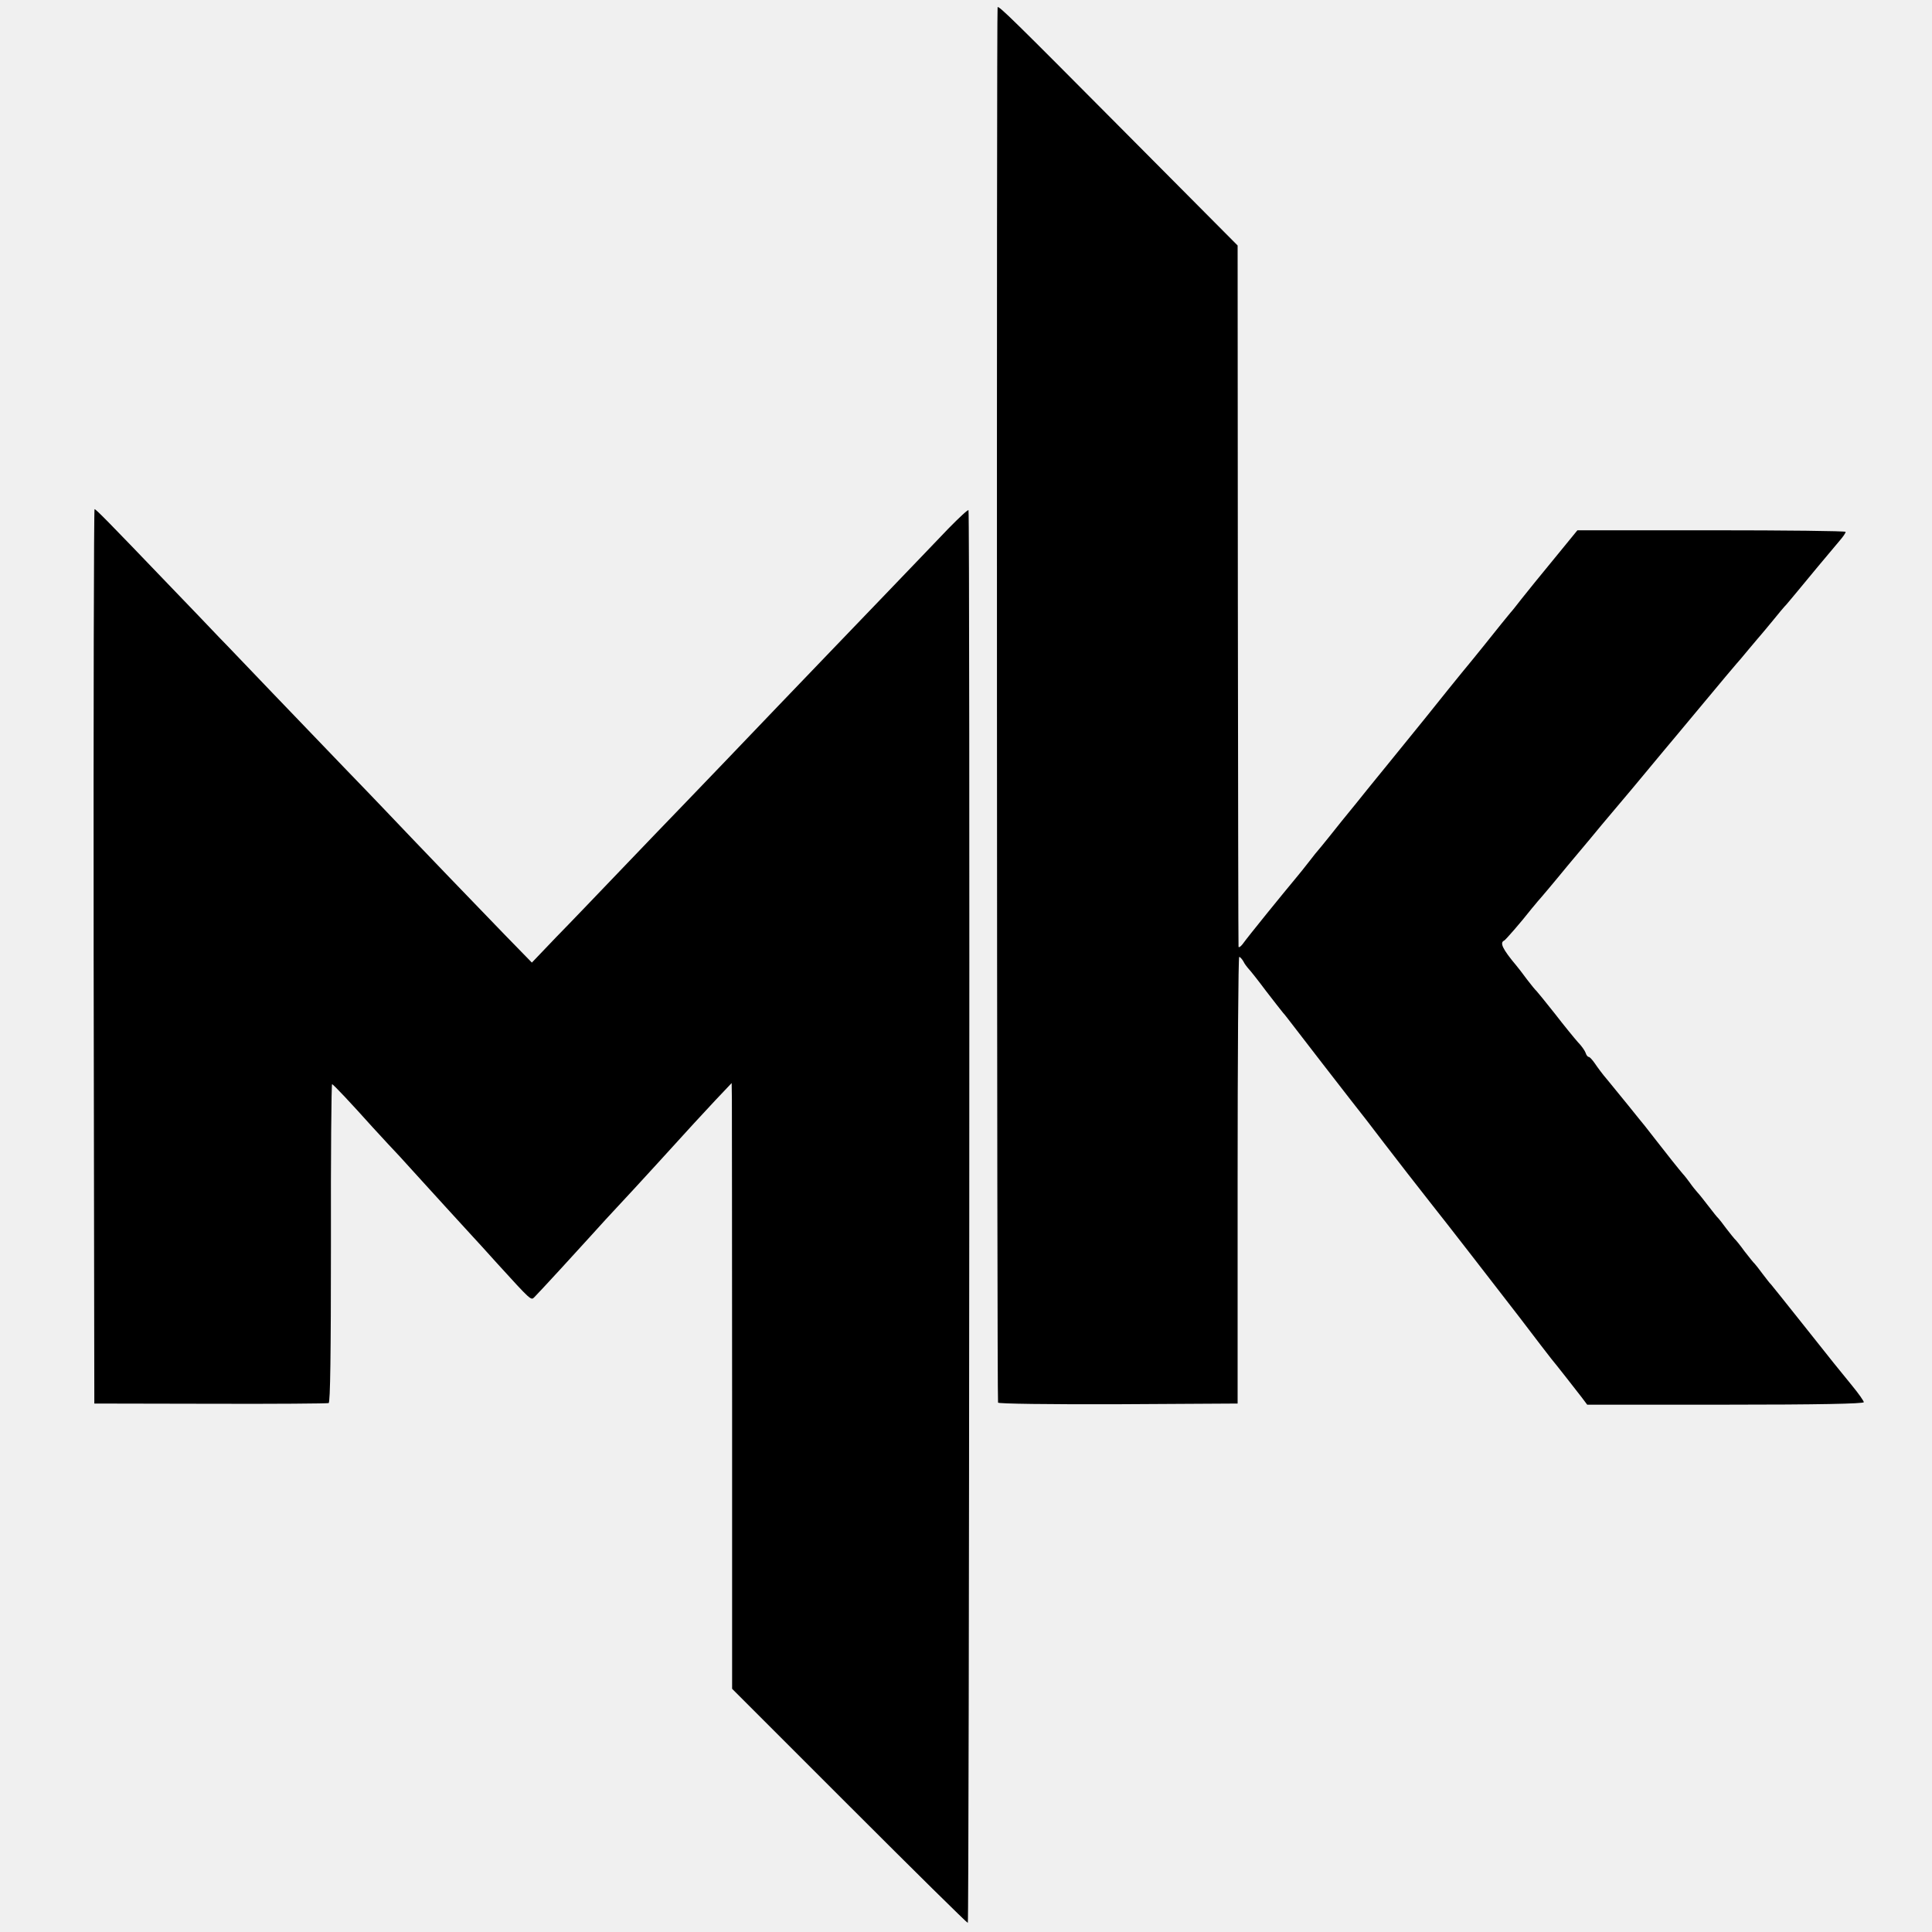
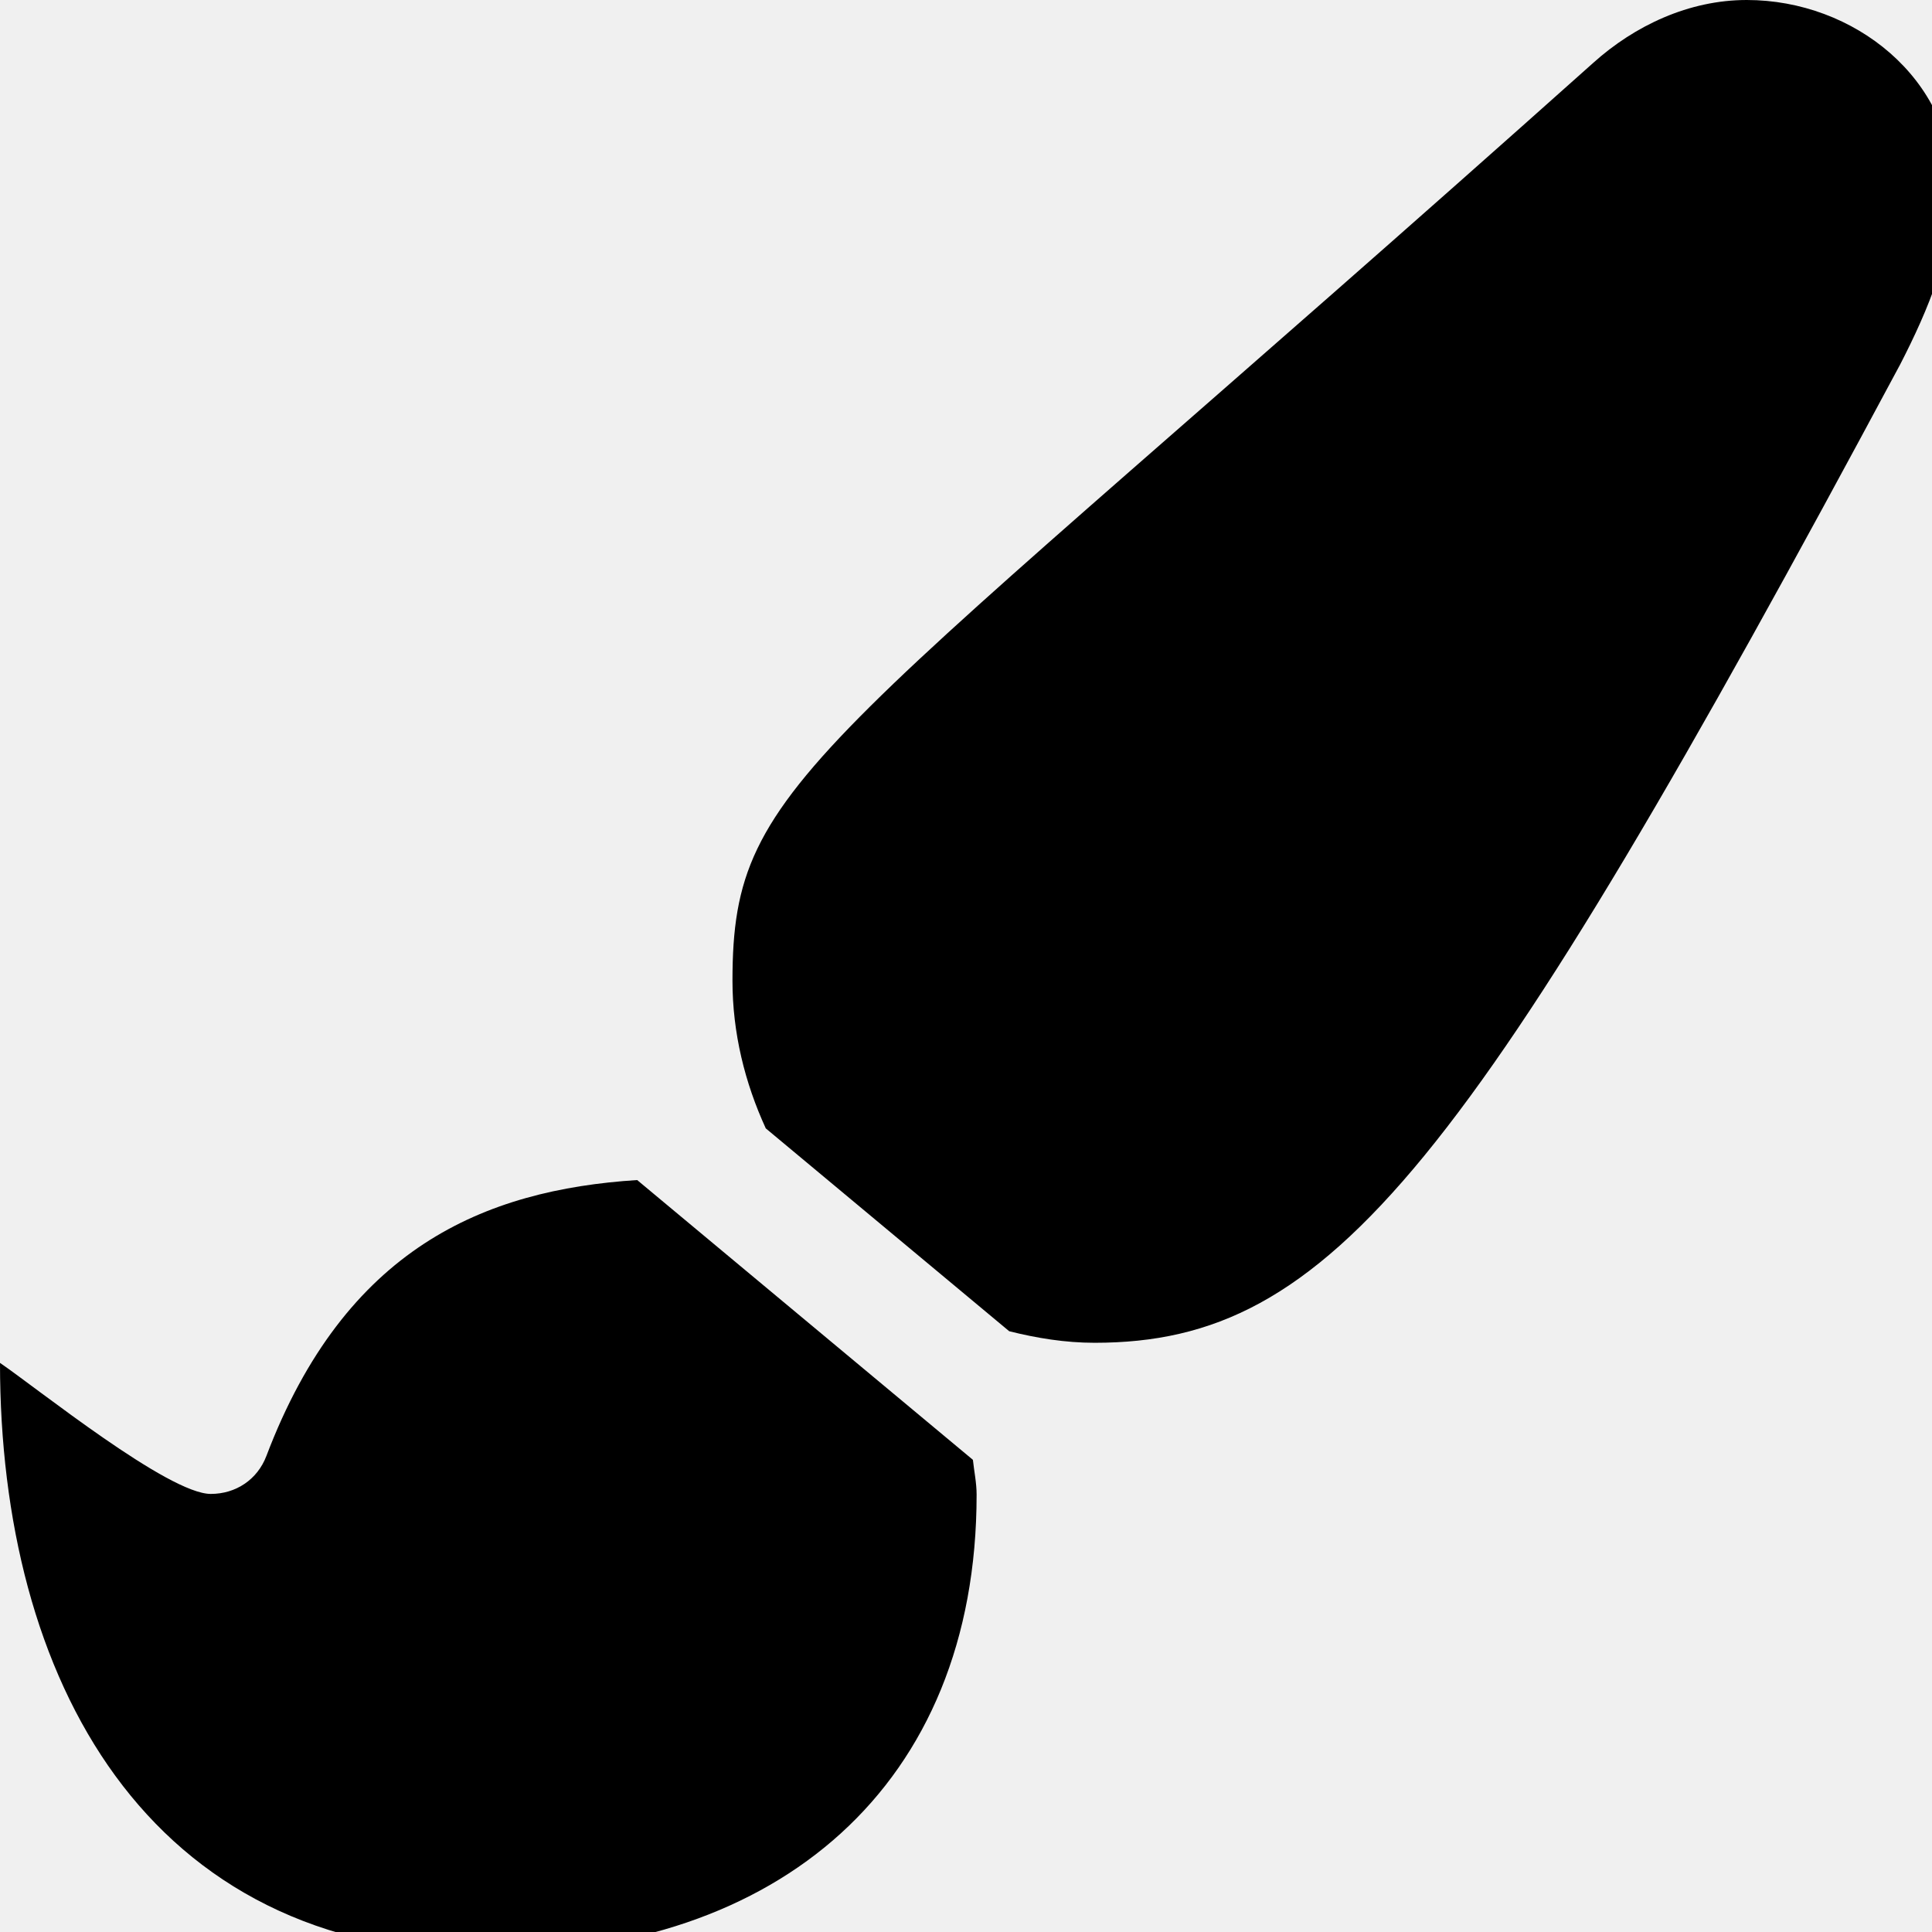
- <svg xmlns="http://www.w3.org/2000/svg" version="1.1" width="850pt" height="850pt">
-   <svg version="1.0" width="850pt" height="850pt" viewBox="0 0 850 850" preserveAspectRatio="xMidYMid meet">
-     <g transform="translate(0,850) scale(0.1,-0.1)" fill="#000000" stroke="none">
-       <path d="M4389 8468 c-5 -10 -3 -6132 2 -6139 3 -5 221 -8 530 -7 l524 3 0 982 c0 541 3 983 7 983 4 0 12 -9 18 -19 5 -11 16 -25 23 -33 7 -7 42 -51 77 -98 36 -47 70 -90 75 -96 6 -6 21 -26 35 -44 32 -42 247 -320 263 -340 18 -22 118 -151 147 -190 29 -38 170 -220 206 -265 64 -80 279 -358 391 -503 68 -90 131 -171 138 -180 21 -25 107 -135 134 -170 l24 -32 608 0 c407 0 609 4 609 11 0 5 -23 38 -51 72 -75 92 -72 88 -218 272 -74 93 -137 172 -140 175 -4 3 -19 23 -36 45 -16 22 -32 42 -35 45 -4 3 -24 28 -45 55 -20 28 -40 52 -44 55 -3 3 -19 23 -36 45 -16 22 -32 42 -35 45 -4 3 -23 27 -43 53 -20 26 -42 54 -49 61 -7 8 -22 26 -33 42 -11 15 -24 32 -30 38 -14 16 -78 96 -118 148 -19 24 -41 53 -50 64 -9 10 -41 51 -72 89 -32 39 -73 90 -93 114 -21 24 -45 57 -55 72 -11 16 -23 29 -27 29 -5 0 -11 8 -14 18 -3 9 -18 31 -34 47 -15 17 -61 73 -101 125 -41 52 -78 97 -81 100 -4 3 -23 26 -42 51 -19 26 -40 53 -46 60 -62 74 -75 102 -54 111 6 3 71 77 122 142 8 10 20 23 25 30 6 6 67 78 135 161 69 82 135 161 146 175 12 14 74 88 139 165 64 77 124 149 133 160 10 11 84 101 167 200 82 99 152 182 155 185 3 3 28 32 55 65 28 33 52 62 55 65 3 3 25 30 50 60 24 30 51 62 60 71 8 10 29 34 46 55 34 42 151 182 190 228 13 15 24 31 24 36 0 4 -265 7 -590 7 l-590 0 -103 -126 c-57 -69 -121 -148 -143 -176 -21 -27 -43 -55 -49 -61 -5 -6 -23 -28 -40 -49 -31 -39 -123 -154 -174 -215 -16 -19 -88 -109 -161 -200 -74 -91 -145 -179 -159 -196 -14 -17 -40 -49 -57 -70 -17 -21 -57 -70 -88 -109 -64 -78 -65 -80 -121 -150 -22 -27 -42 -52 -45 -55 -3 -3 -21 -25 -40 -50 -19 -25 -43 -54 -52 -65 -69 -83 -213 -260 -242 -300 -9 -11 -16 -15 -17 -10 -1 6 -2 702 -3 1547 l-1 1538 -520 523 c-466 469 -532 534 -536 525z" />
-       <path d="M412 4293 l3 -1968 510 -1 c281 -1 515 1 521 3 7 3 10 213 10 703 -1 385 2 700 5 700 5 0 83 -83 178 -189 13 -14 44 -48 70 -76 26 -27 74 -79 106 -115 86 -95 226 -248 260 -285 17 -18 66 -72 110 -121 153 -168 151 -166 166 -151 23 23 203 219 245 266 22 24 53 58 69 76 57 61 204 220 227 246 152 167 193 212 255 278 l72 76 1 -70 c0 -38 1 -638 1 -1333 l0 -1262 515 -515 c283 -283 518 -515 522 -515 6 0 10 6177 3 6215 0 6 -40 -31 -89 -81 -48 -50 -172 -180 -277 -289 -104 -109 -215 -223 -245 -255 -64 -66 -393 -410 -460 -480 -25 -26 -101 -105 -170 -177 -69 -71 -201 -209 -295 -307 -93 -97 -218 -228 -278 -289 l-107 -112 -118 121 c-100 103 -382 396 -532 554 -25 26 -103 108 -175 182 -71 74 -213 222 -315 328 -102 106 -207 217 -235 245 -27 29 -131 137 -230 240 -255 266 -313 325 -319 325 -3 0 -5 -885 -4 -1967z" />
-     </g>
-   </svg>
-   <style>@media (prefers-color-scheme: light) { :root { filter: none; } }
- @media (prefers-color-scheme: dark) { :root { filter: invert(100%); } }
- </style>
+ <svg xmlns="http://www.w3.org/2000/svg" viewBox="0 0 134 134">
+   <style>
+     path {
+       fill: black;
+     }
+     @media (prefers-color-scheme: dark) {
+       path {
+         fill: white;
+       }
+     }
+   </style>
+   <path d="M44.193 81.846c-10.615.683-20.248 4.726-25.714 19.13-.622 1.643-2.117 2.64-3.86 2.64-2.94 0-12.029-7.32-14.619-9.088.003 21.788 10.038 40.939 33.87 40.939 20.07 0 33.866-11.581 33.866-31.8 0-.823-.172-1.61-.257-2.416zM121.153 0c-4.011 0-7.771 1.775-10.64 4.352-54.083 48.313-59.71 49.448-59.71 63.67 0 3.625.86 7.08 2.31 10.24l16.885 14.07c1.908.476 3.874.801 5.924.801 16.433 0 25.958-12.03 55.87-67.855 1.952-3.796 3.677-7.898 3.677-12.168C135.47 5.461 128.59 0 121.153 0z" />
</svg>
